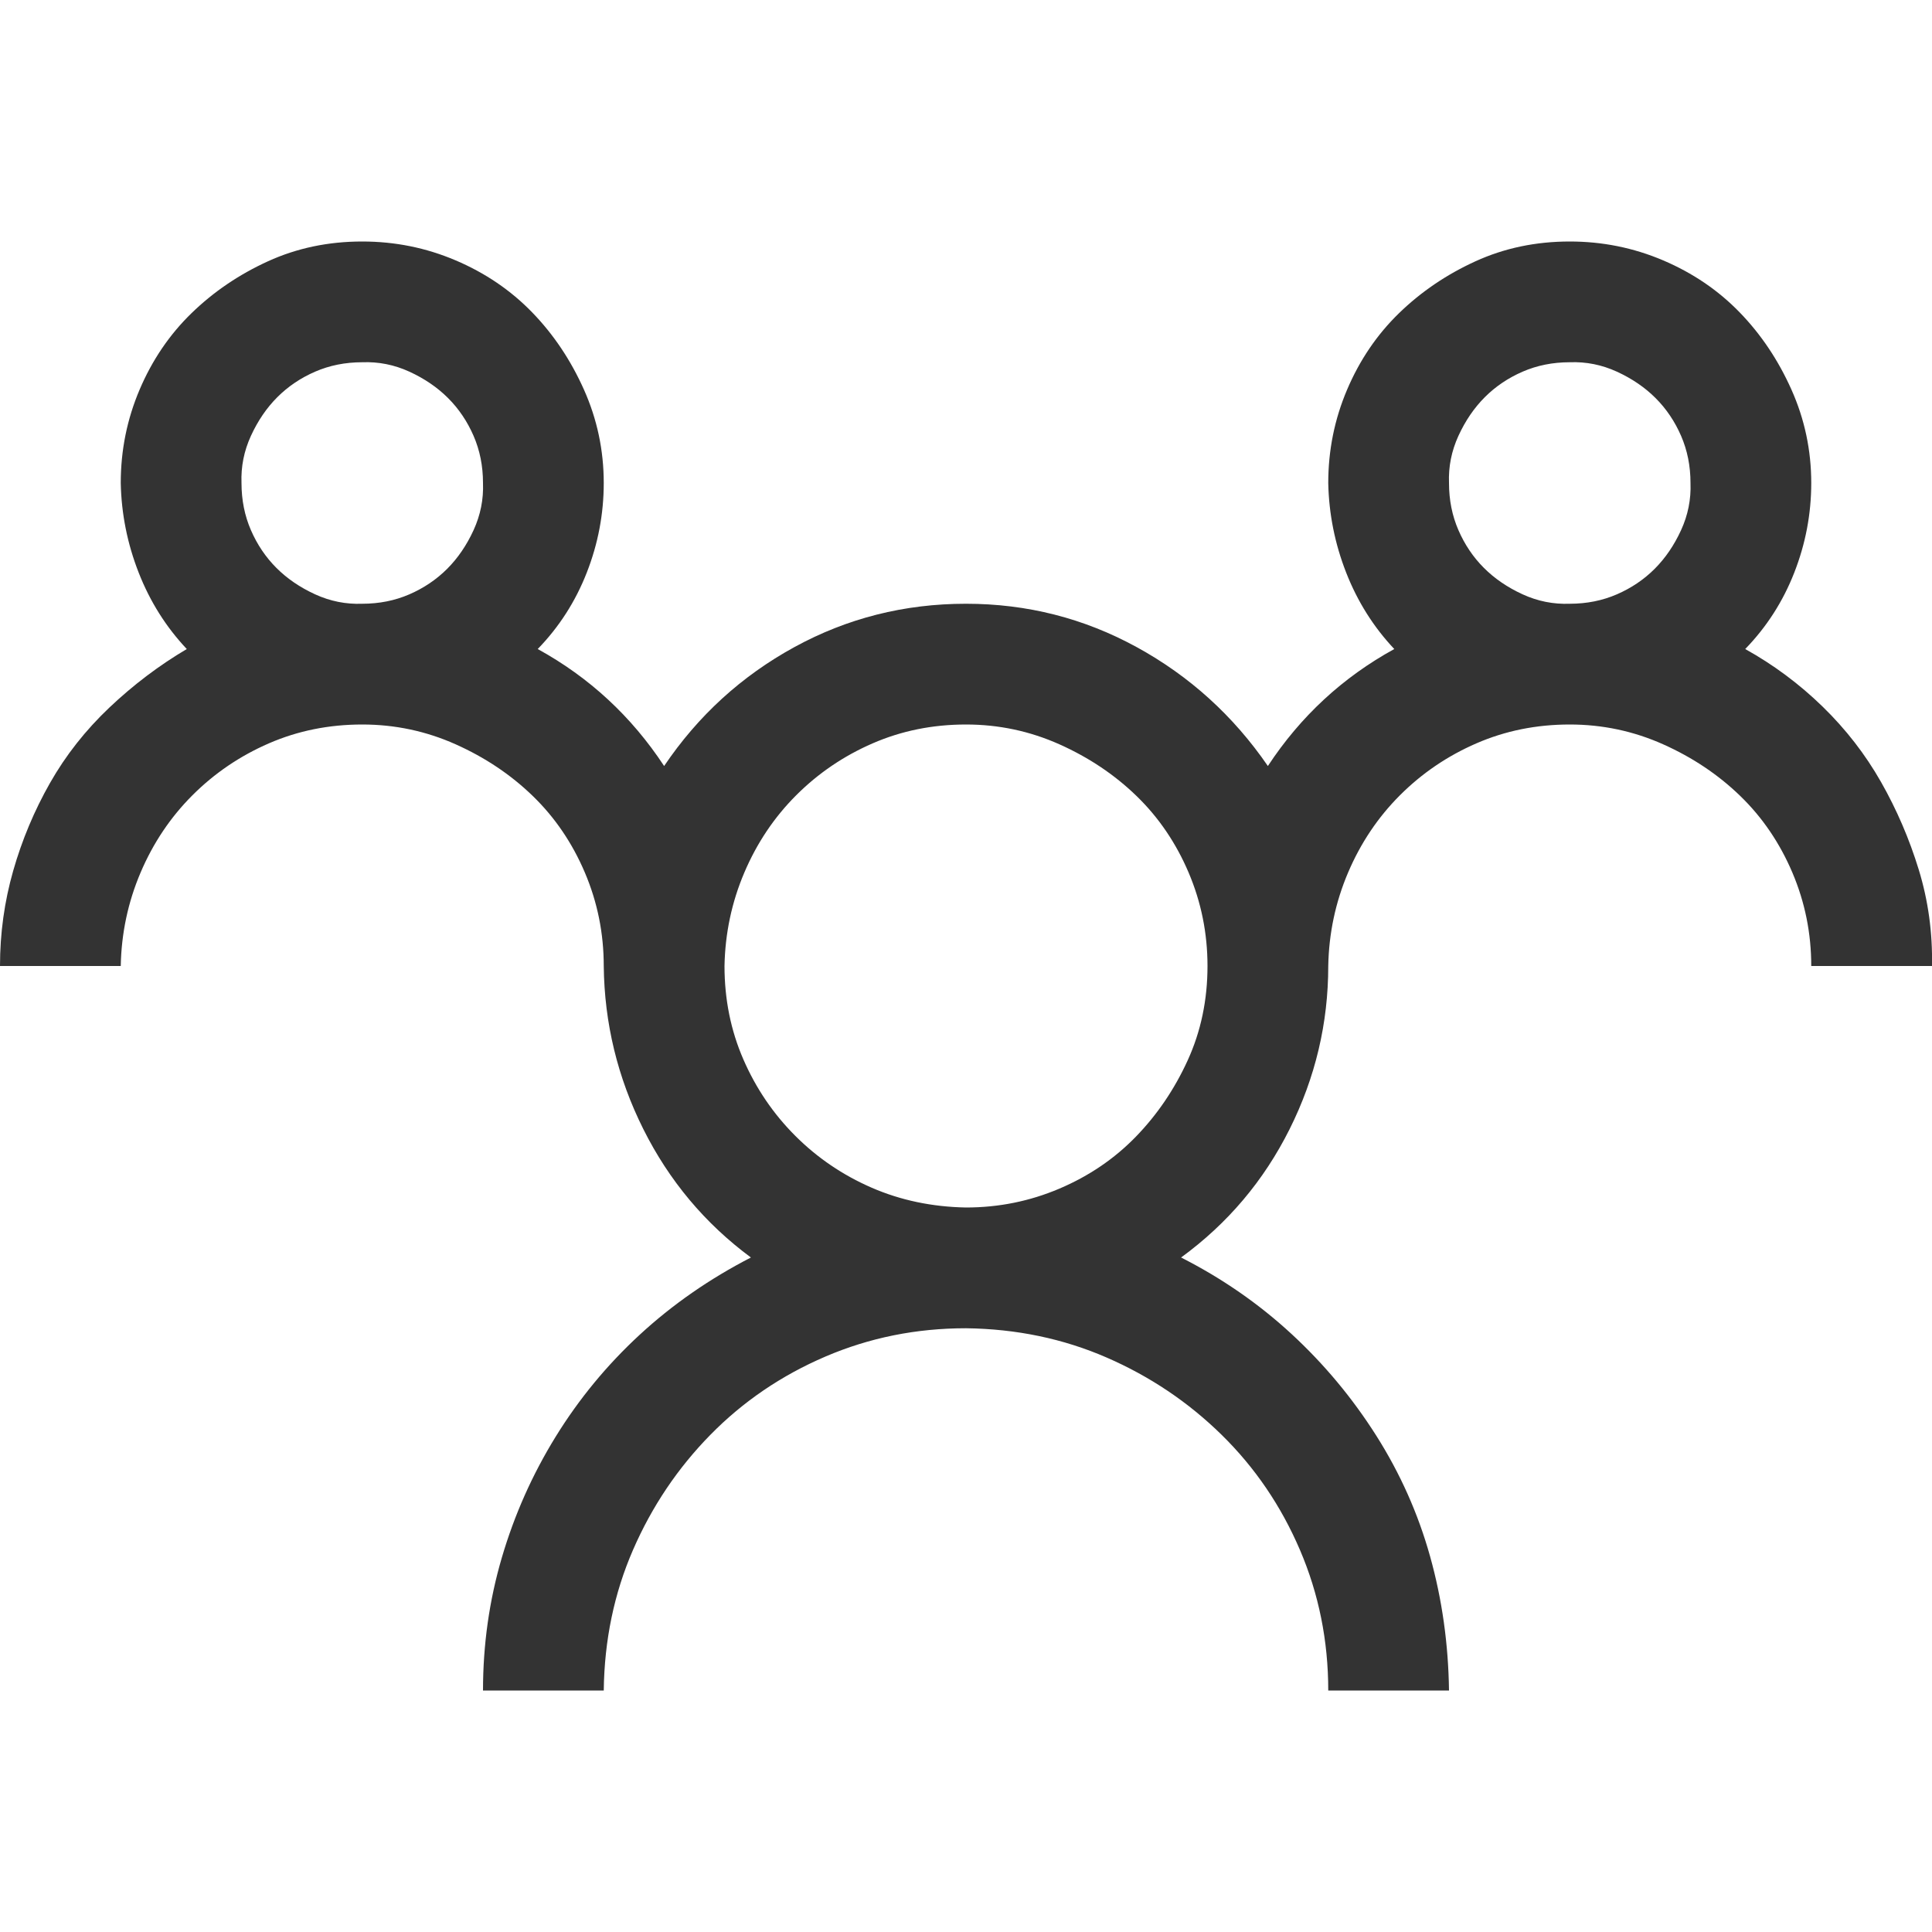
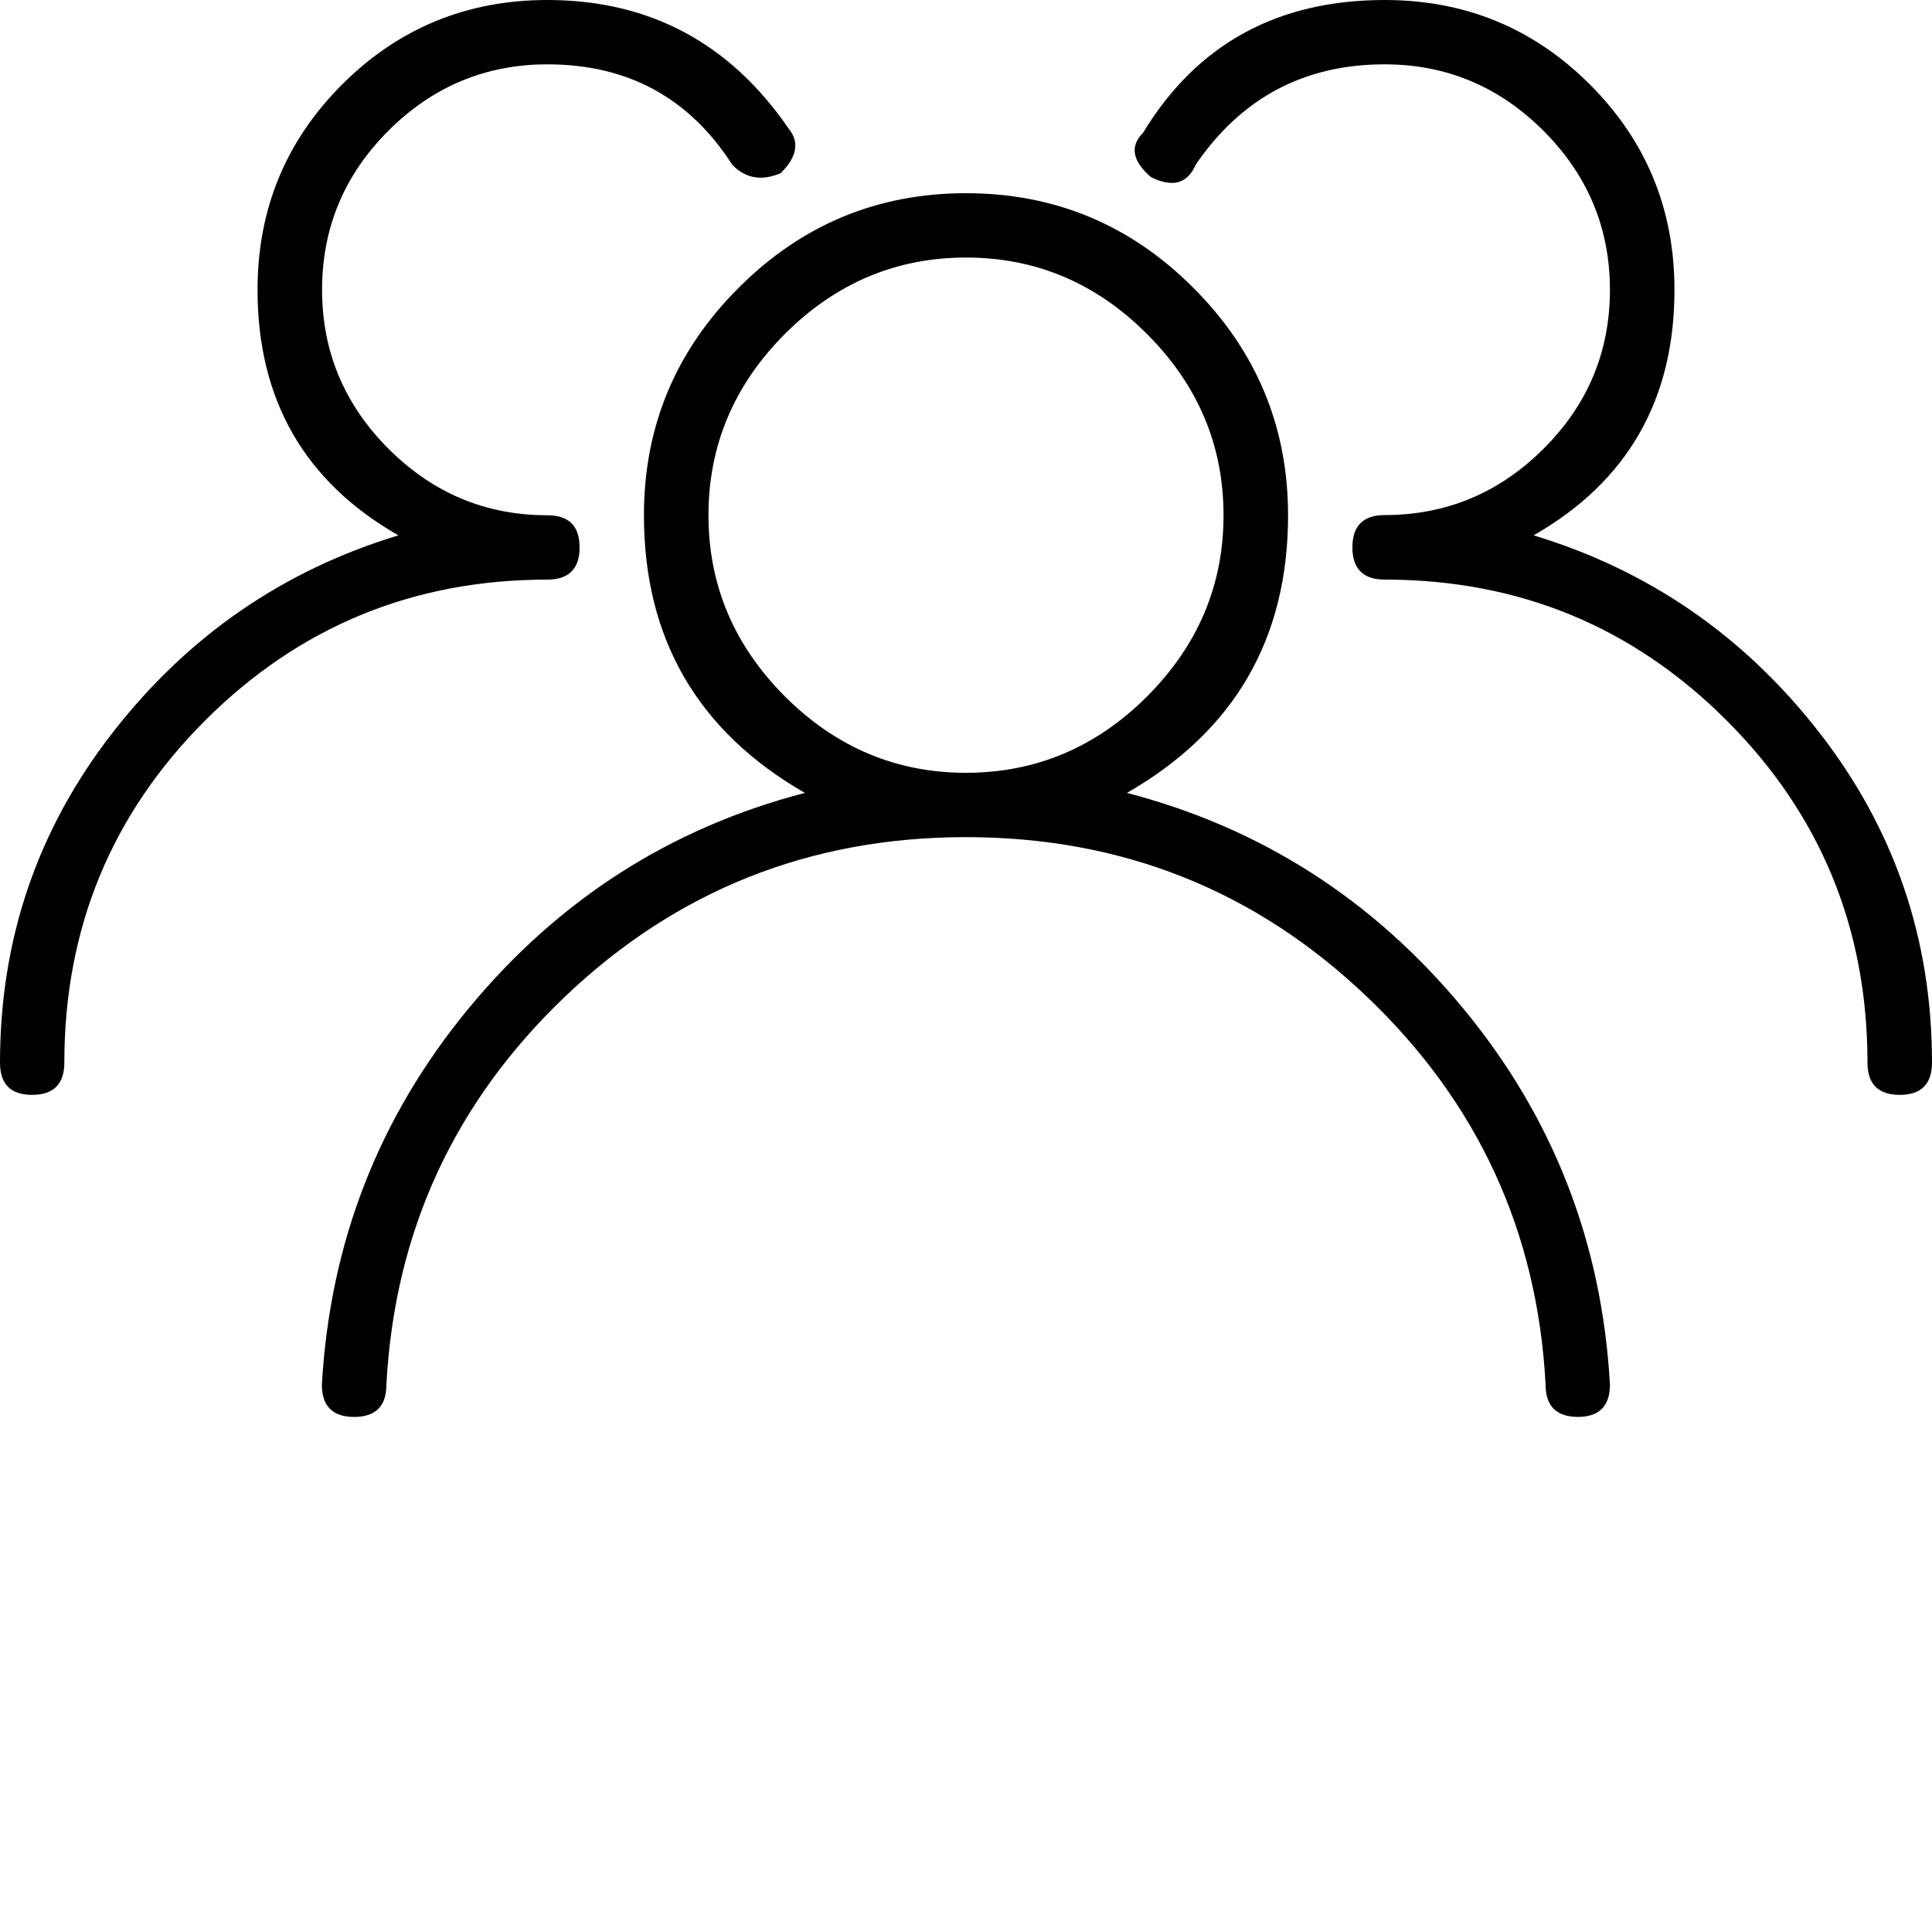
- <svg xmlns="http://www.w3.org/2000/svg" viewBox="0 0 2048 2048">
-   <path d="M1850 688q45 25 82 61t62 80 40 93 14 102h-128q0-52-20-99t-55-81-82-55-99-21q-53 0-99 20t-81 55-55 82-21 99q0 91-41 173t-115 136q65 33 117 81t90 108 57 128 20 142h-128q0-79-30-149t-83-122-122-82-149-31q-79 0-149 30t-122 83-82 122-31 149H512q0-73 20-141t57-128 89-108 118-82q-73-54-114-136t-42-173q0-52-20-99t-55-81-82-55-99-21q-53 0-99 20t-81 55-55 82-21 99H0q0-52 14-101t39-93 63-80 82-62q-33-35-51-81t-19-95q0-52 20-99t55-81 81-55 100-21q52 0 99 20t81 55 55 82 21 99q0 49-18 95t-52 81q82 45 134 124 54-80 138-126t182-46q97 0 181 46t139 126q52-79 134-124-33-35-51-81t-19-95q0-52 20-99t55-81 81-55 100-21q52 0 99 20t81 55 55 82 21 99q0 49-18 95t-52 81zM256 512q0 27 10 50t27 40 41 28 50 10q27 0 50-10t40-27 28-41 10-50q0-27-10-50t-27-40-41-28-50-10q-27 0-50 10t-40 27-28 41-10 50zm768 768q52 0 99-20t81-55 55-81 21-100q0-52-20-99t-55-81-82-55-99-21q-53 0-99 20t-81 55-55 82-21 99q0 53 20 99t55 81 81 55 100 21zm512-768q0 27 10 50t27 40 41 28 50 10q27 0 50-10t40-27 28-41 10-50q0-27-10-50t-27-40-41-28-50-10q-27 0-50 10t-40 27-28 41-10 50z" fill="#333333" />
+ <svg xmlns="http://www.w3.org/2000/svg" class="icon" style="width: 1em; height: 1em;vertical-align: middle;fill: currentColor;overflow: hidden;" viewBox="0 0 1024 1024" version="1.1">
+   <path d="M418.099 68.301c5.734 7.066 4.301 14.95-4.301 23.45-9.933 4.301-18.534 2.867-25.6-4.301C365.466 51.917 332.8 34.099 290.099 34.099c-32.666 0-60.826 11.776-84.275 35.226C182.374 92.774 170.701 120.934 170.701 153.6c0 32.666 11.776 60.826 35.226 84.275C229.376 261.325 257.434 273.101 290.099 273.101 301.466 273.101 307.2 278.733 307.2 290.099 307.2 301.466 301.466 307.2 290.099 307.2 219.034 307.2 158.618 332.083 108.749 381.85 58.982 431.616 34.099 492.134 34.099 563.2c0 11.366-5.734 17.101-17.101 17.101S0 574.566 0 563.2c0-65.434 19.866-123.699 59.699-174.899s90.317-86.016 151.45-104.55C161.382 255.283 136.499 211.866 136.499 153.6c0-42.701 14.95-78.95 44.851-108.851C211.149 14.95 247.501 0 290.099 0 344.166 0 386.867 22.733 418.099 68.301zM597.299 420.25c71.066 18.534 130.458 56.525 178.176 114.176 47.616 57.549 73.626 124.109 77.824 199.475 0 11.366-5.734 17.101-17.101 17.101C824.934 750.899 819.2 745.267 819.2 733.901c-4.301-81.101-35.942-149.709-94.925-205.824C665.293 471.859 594.534 443.699 512 443.699S358.707 471.859 299.725 527.974C240.742 584.192 209.101 652.8 204.8 733.901c0 11.366-5.734 17.101-17.101 17.101-11.366 0-17.101-5.734-17.101-17.101 4.301-75.366 30.208-141.824 77.824-199.475 47.616-57.651 107.008-95.642 178.176-114.176C369.766 387.584 341.299 338.534 341.299 273.101c0-46.899 16.691-87.142 50.176-120.525C424.858 119.091 465.101 102.4 512 102.4c46.899 0 87.142 16.691 120.525 50.176 33.382 33.382 50.176 73.626 50.176 120.525C682.701 338.534 654.234 387.584 597.299 420.25zM415.949 369.05C442.982 396.083 475.034 409.6 512 409.6s69.018-13.517 96.051-40.55C634.982 342.016 648.499 310.067 648.499 273.101c0-36.966-13.517-69.018-40.55-96.051C581.018 150.016 548.966 136.499 512 136.499S442.982 150.016 415.949 177.05C389.018 204.083 375.501 236.134 375.501 273.101 375.501 310.067 389.018 342.016 415.949 369.05zM812.851 283.75c61.133 18.534 111.616 53.35 151.45 104.55C1004.134 439.501 1024 497.766 1024 563.2c0 11.366-5.734 17.101-17.101 17.101-11.366 0-17.101-5.734-17.101-17.101 0-71.066-24.883-131.584-74.65-181.35C865.382 332.083 804.966 307.2 733.901 307.2 722.534 307.2 716.8 301.466 716.8 290.099c0-11.366 5.734-17.101 17.101-17.101 32.666 0 60.826-11.776 84.275-35.226C841.626 214.426 853.299 186.266 853.299 153.6c0-32.666-11.776-60.826-35.226-84.275C794.624 45.875 766.566 34.099 733.901 34.099c-42.701 0-76.083 17.818-100.25 53.35C629.35 97.382 621.466 99.533 610.099 93.901c-9.933-8.499-11.366-16.384-4.301-23.45C634.266 23.45 676.966 0 733.901 0c42.701 0 78.95 14.95 108.749 44.749C872.55 74.65 887.501 110.899 887.501 153.6 887.501 211.866 862.618 255.283 812.851 283.75z" />
</svg>
